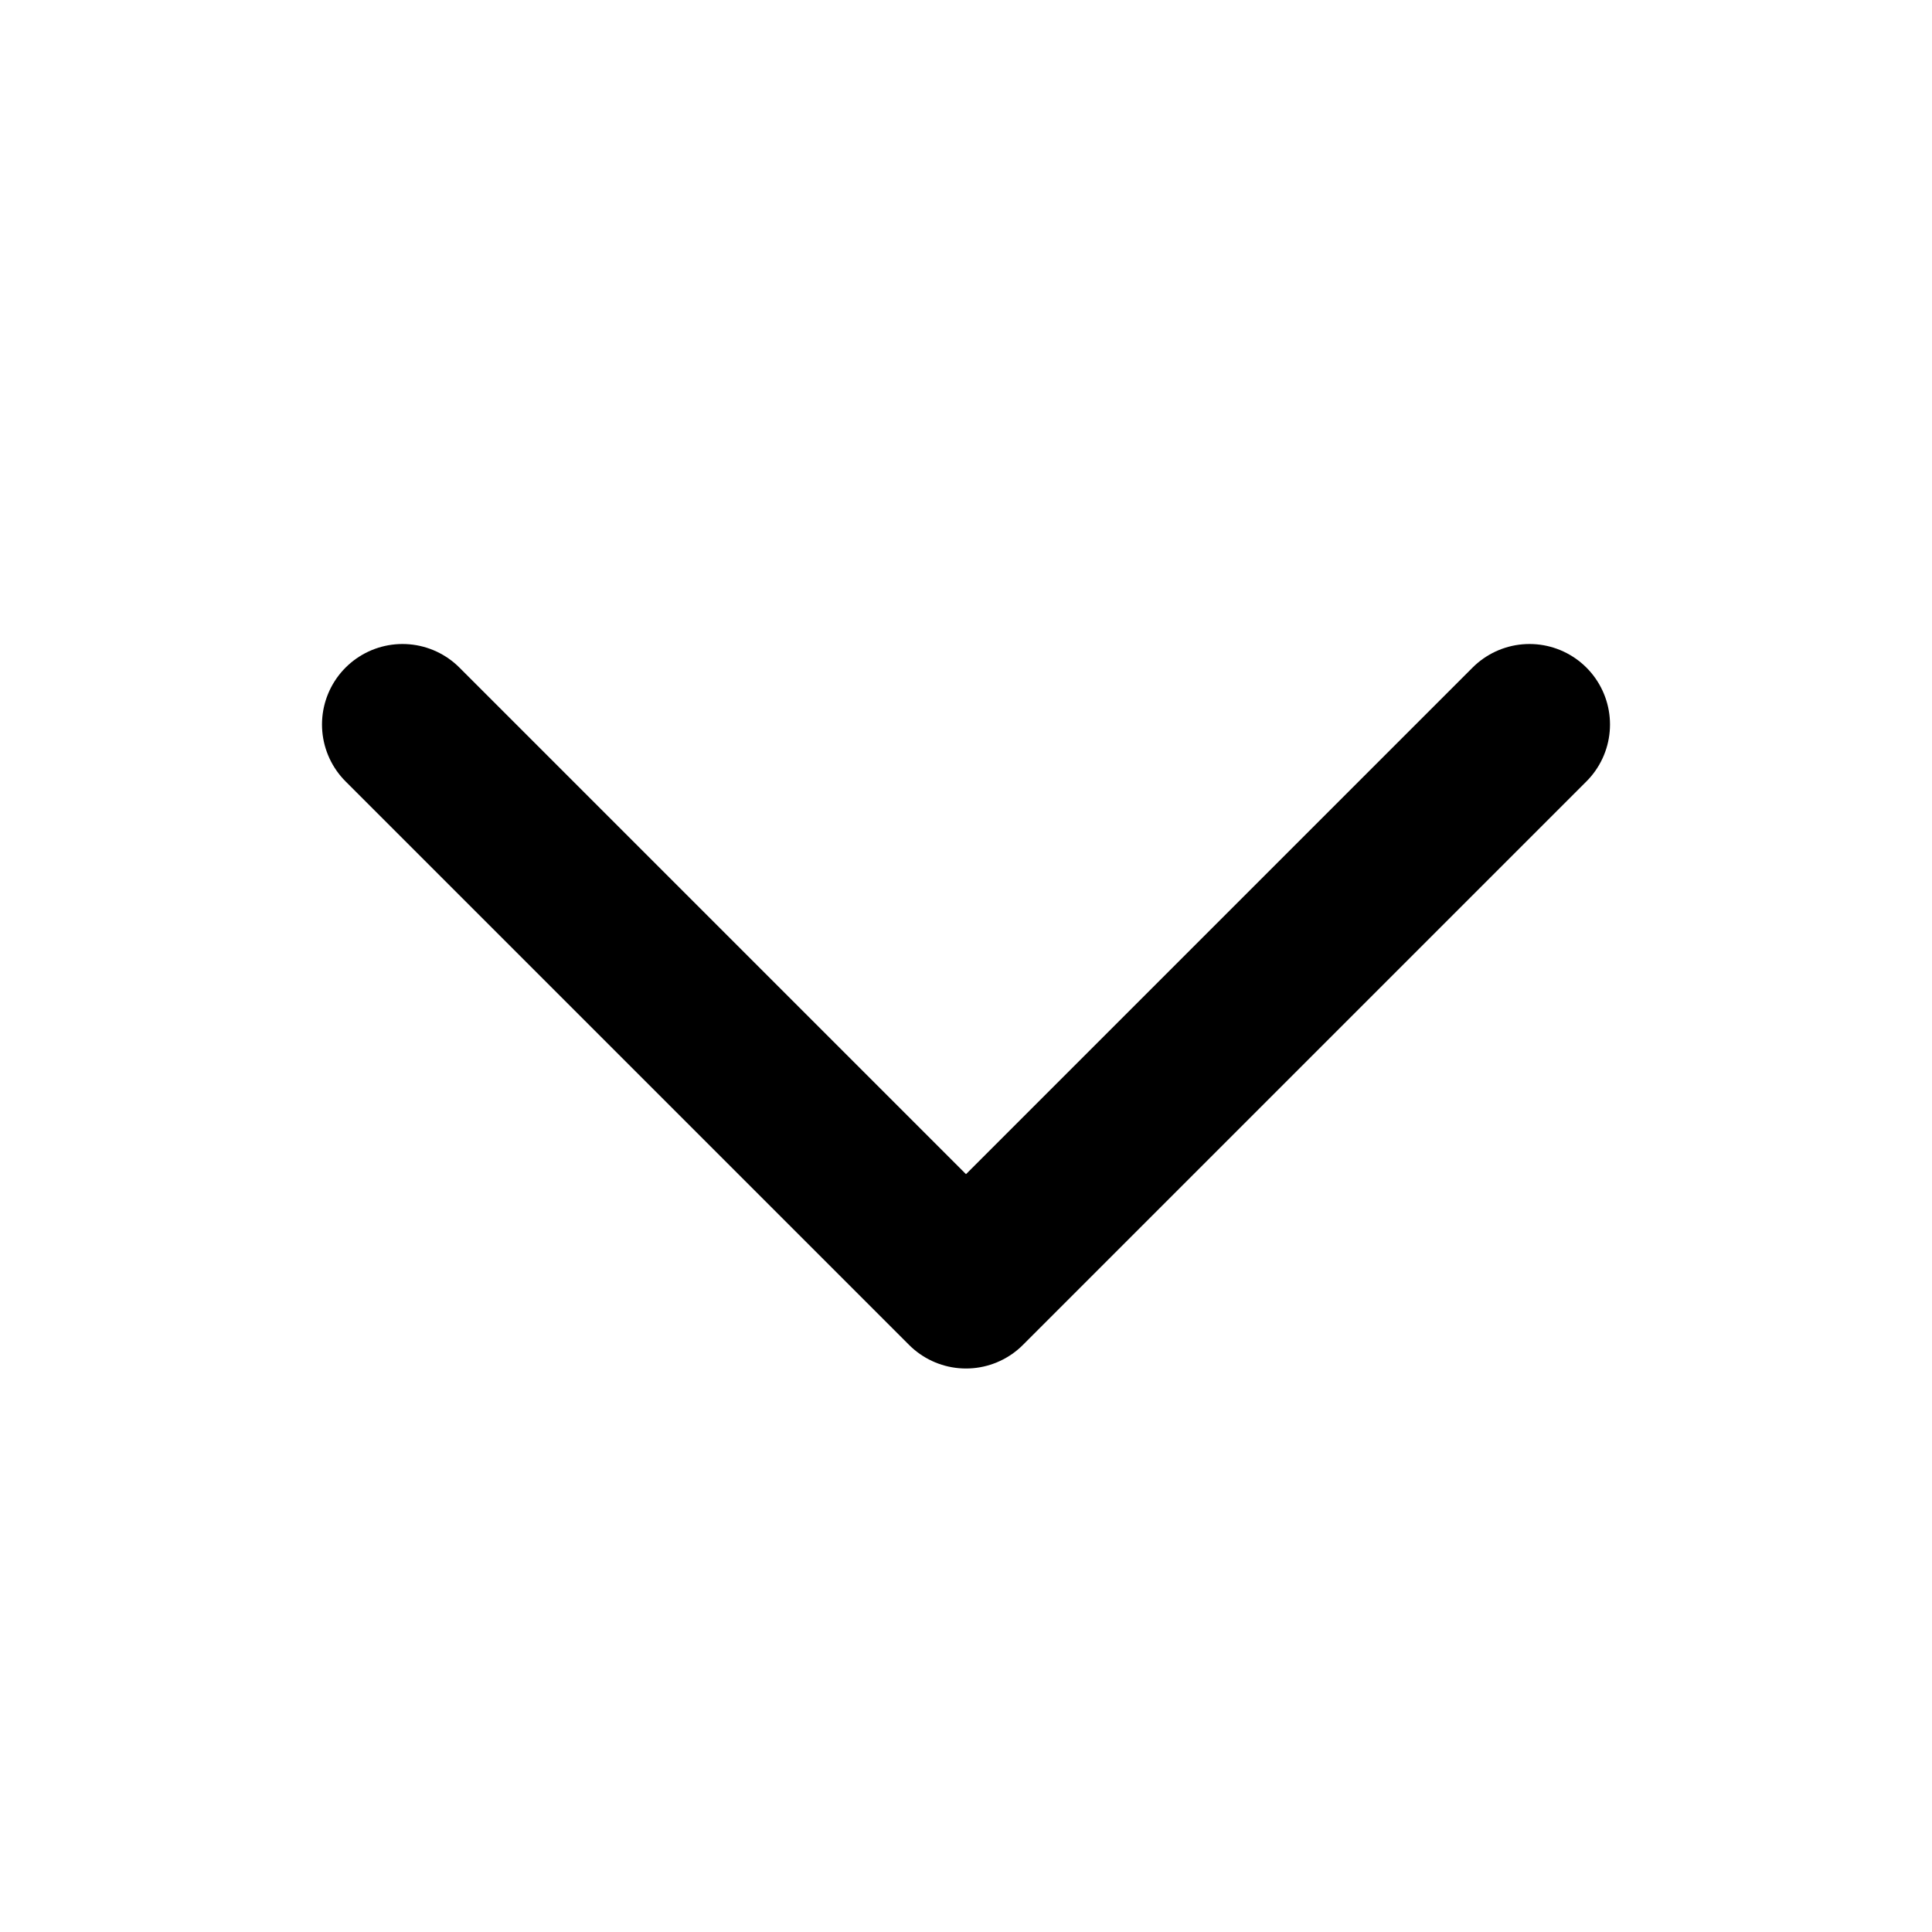
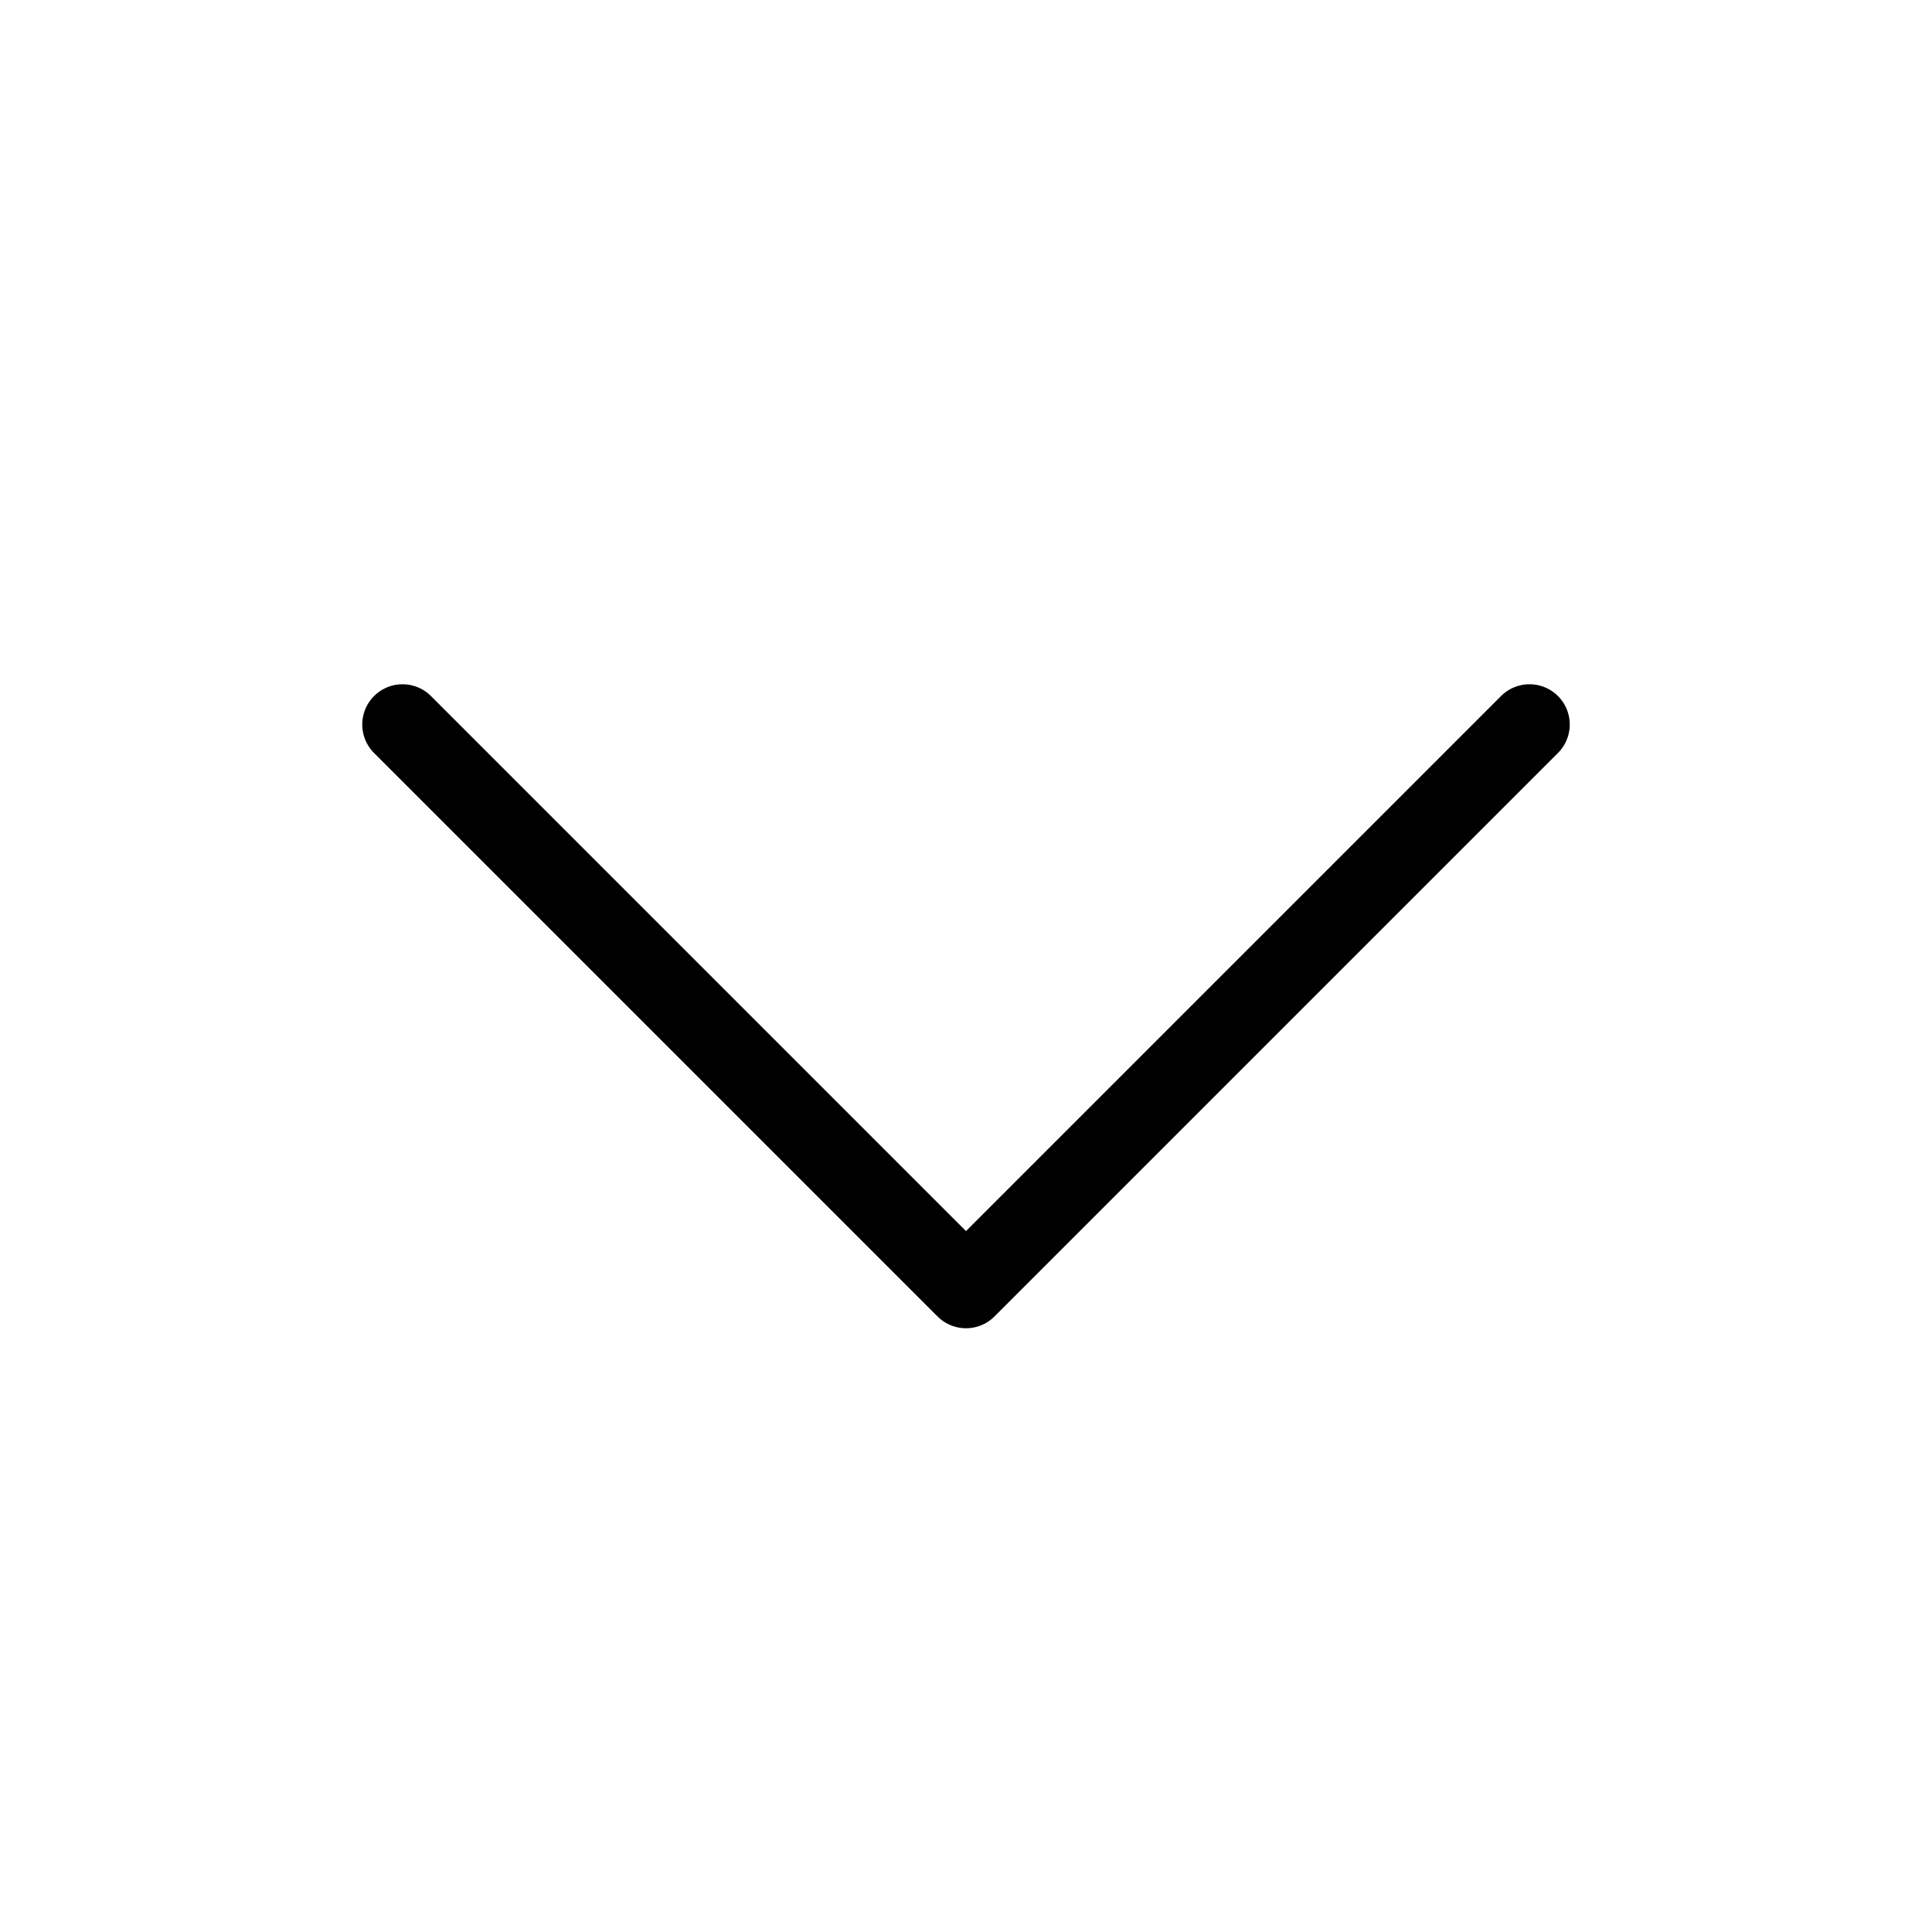
<svg xmlns="http://www.w3.org/2000/svg" class="h-6 w-6" fill="none" viewBox="0 0 24 24" stroke="currentColor">
-   <path stroke-linecap="round" stroke-linejoin="round" stroke-width="2" d="M19 9l-7 7-7-7" />
+   <path stroke-linecap="round" stroke-linejoin="round" strokeWidth="2" d="M19 9l-7 7-7-7" />
</svg>
